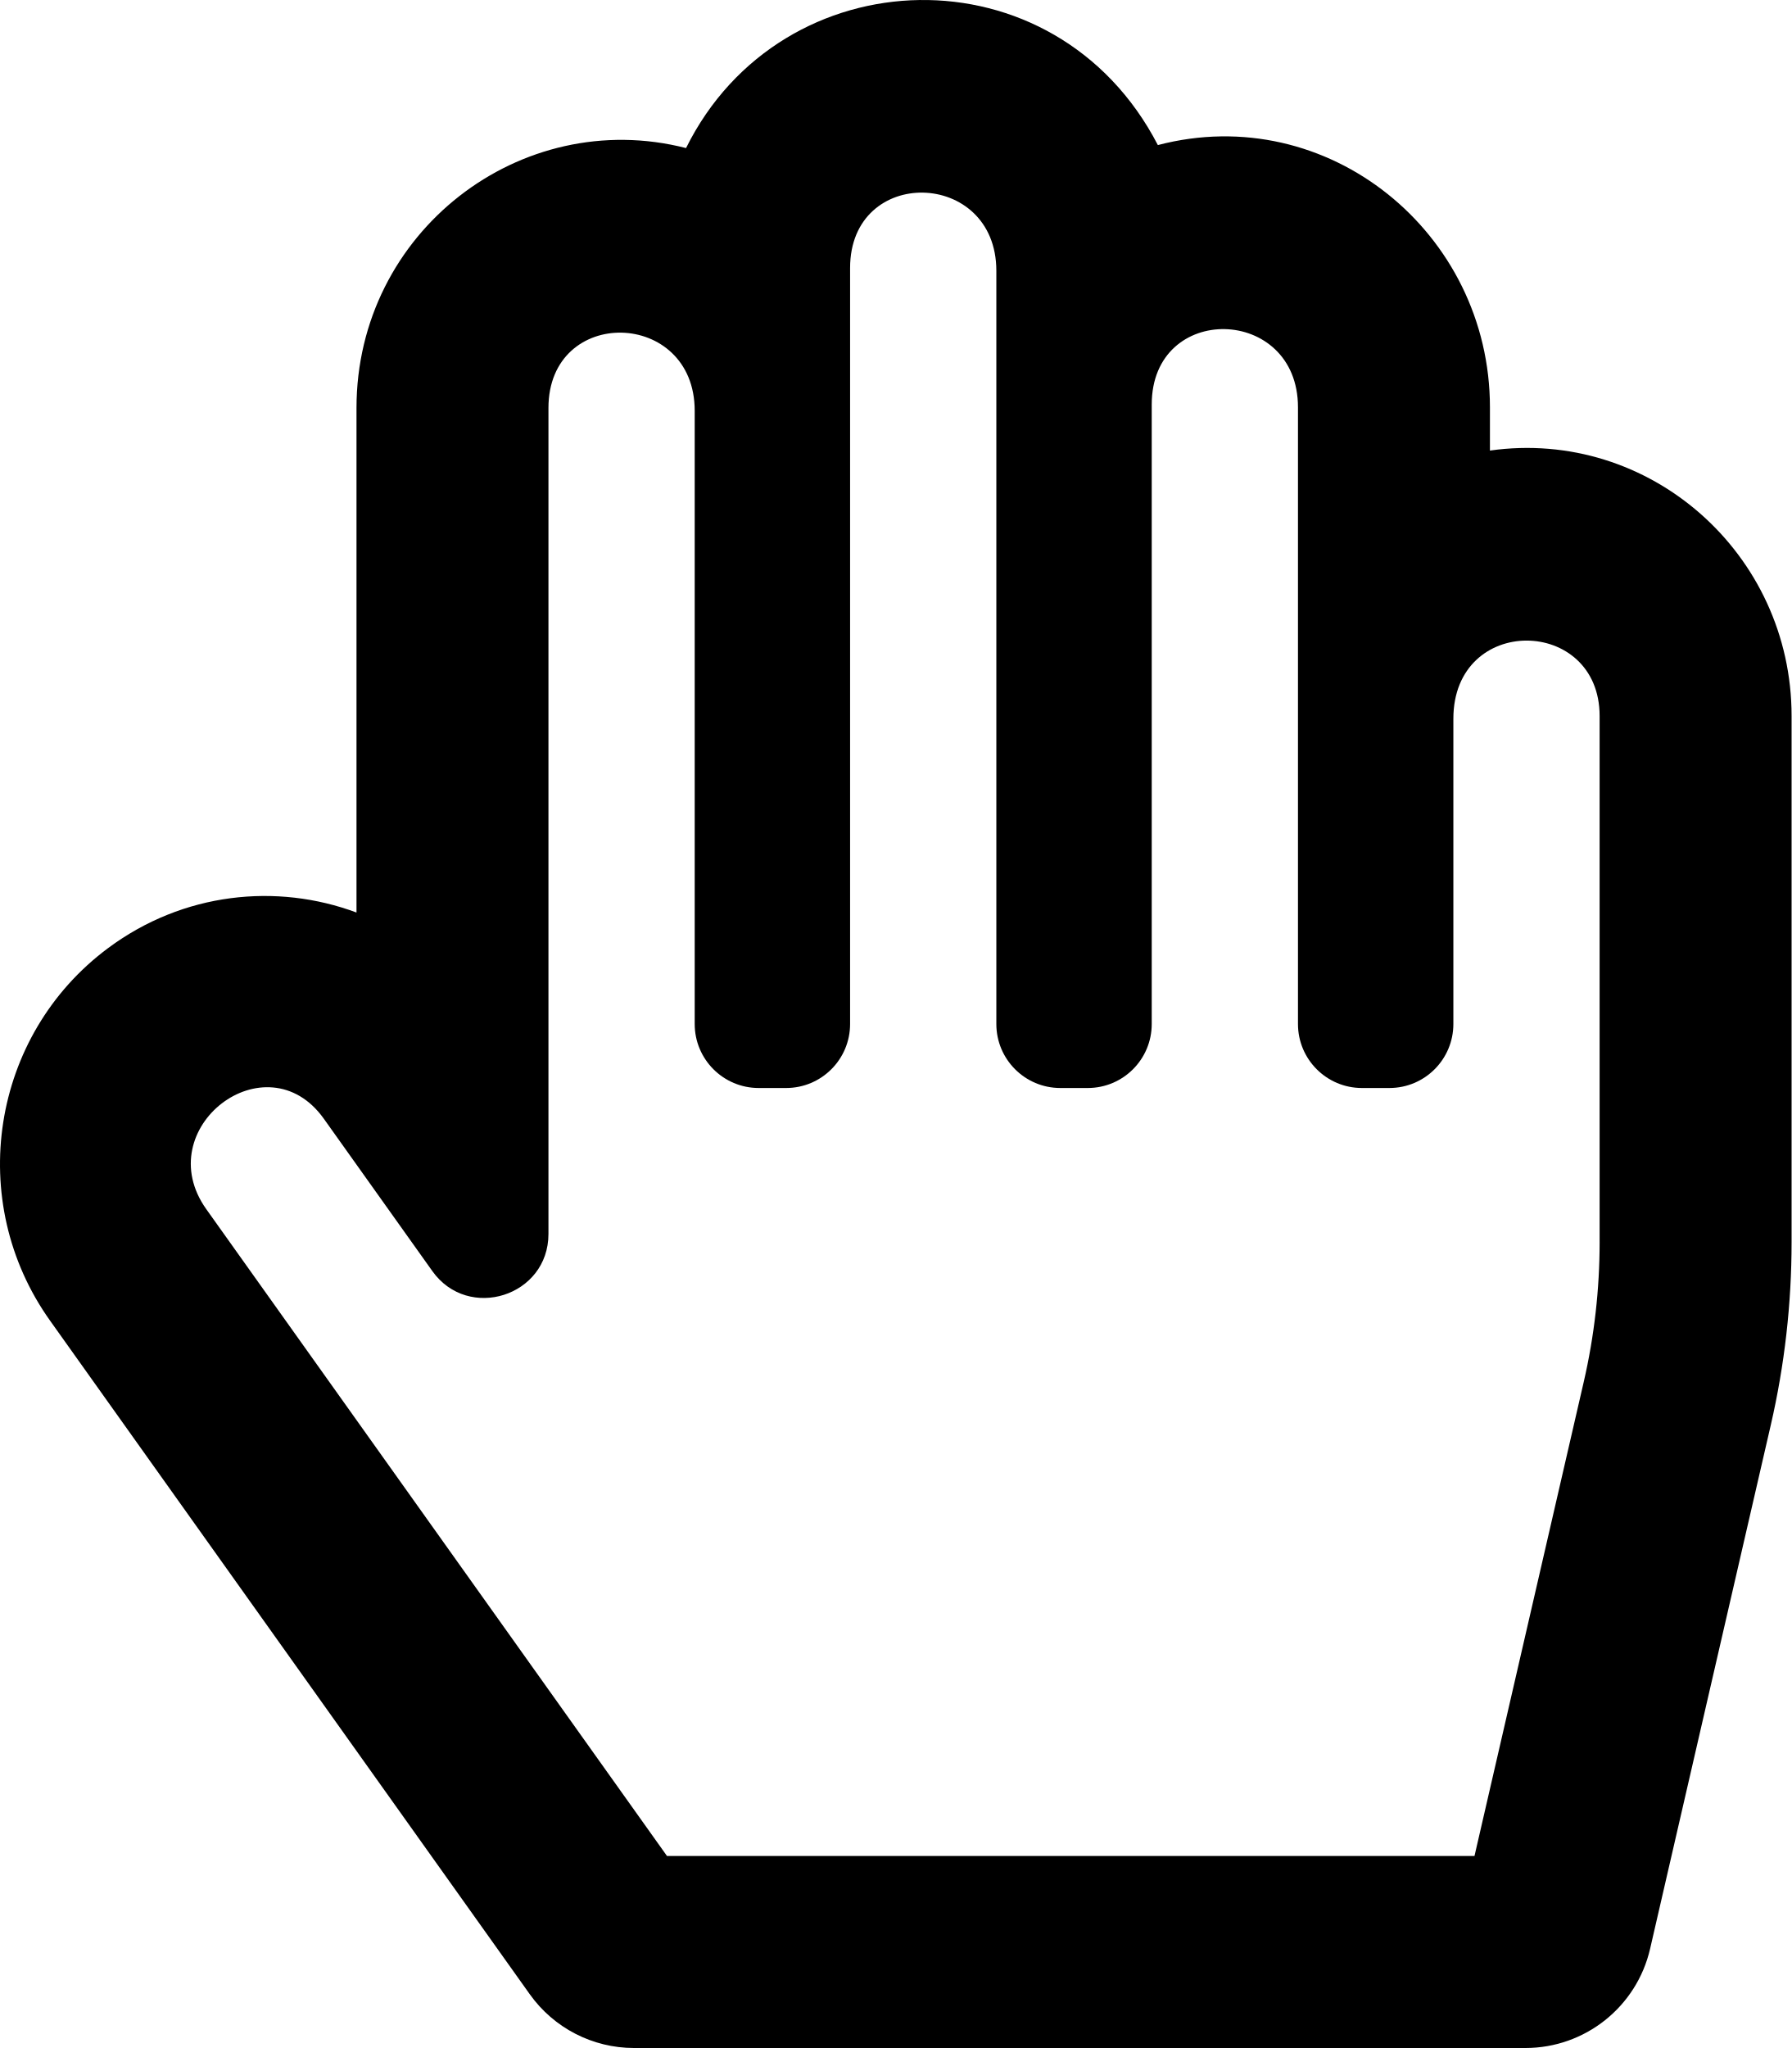
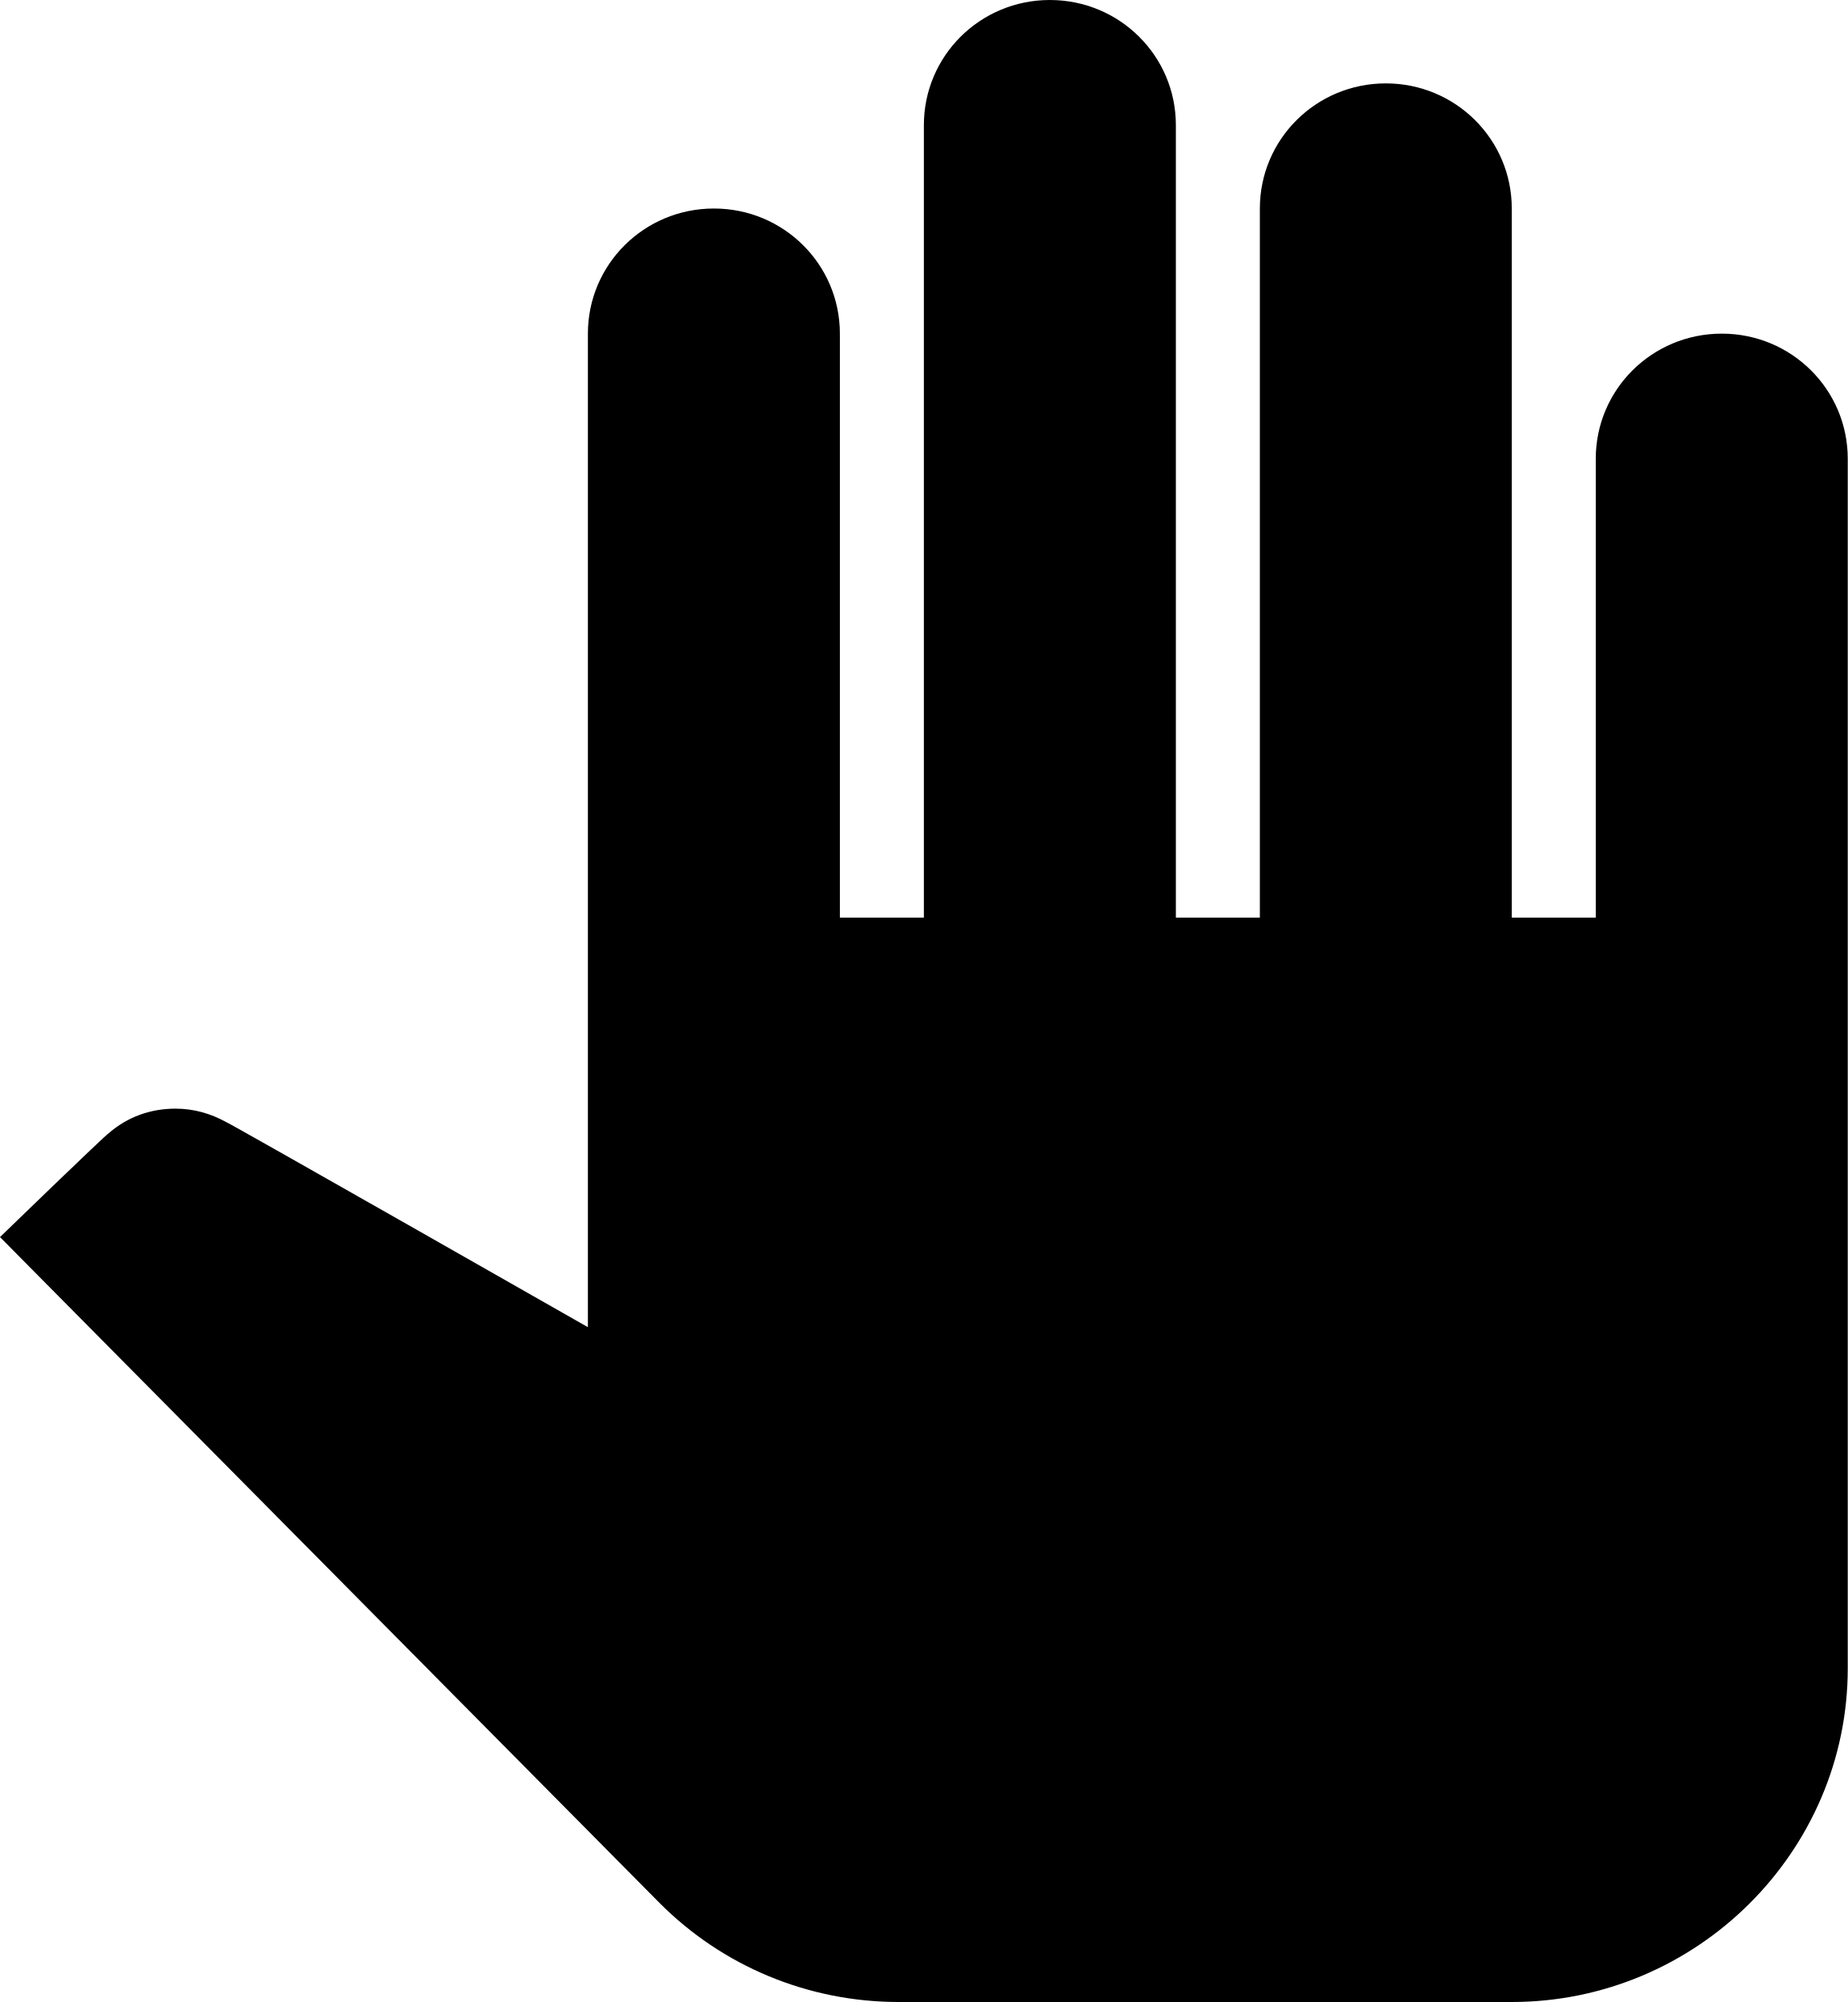
- <svg xmlns="http://www.w3.org/2000/svg" viewBox="0 0 448 512">
-   <path d="M372.57 112.641v-10.825c0-43.612-40.52-76.691-83.039-65.546-25.629-49.5-94.09-47.45-117.982.747C130.269 26.456 89.144 57.945 89.144 102v126.13c-19.953-7.427-43.308-5.068-62.083 8.871-29.355 21.796-35.794 63.333-14.55 93.153L132.48 498.569a32 32 0 0 0 26.062 13.432h222.897c14.904 0 27.835-10.289 31.182-24.813l30.184-130.958A203.637 203.637 0 0 0 448 310.564V179c0-40.62-35.523-71.992-75.43-66.359zm27.427 197.922c0 11.731-1.334 23.469-3.965 34.886L368.707 464h-201.92L51.591 302.303c-14.439-20.27 15.023-42.776 29.394-22.605l27.128 38.079c8.995 12.626 29.031 6.287 29.031-9.283V102c0-25.645 36.571-24.81 36.571.691V256c0 8.837 7.163 16 16 16h6.856c8.837 0 16-7.163 16-16V67c0-25.663 36.571-24.81 36.571.691V256c0 8.837 7.163 16 16 16h6.856c8.837 0 16-7.163 16-16V101.125c0-25.672 36.57-24.81 36.57.691V256c0 8.837 7.163 16 16 16h6.857c8.837 0 16-7.163 16-16v-76.309c0-26.242 36.57-25.64 36.57-.691v131.563z" />
+ <svg xmlns="http://www.w3.org/2000/svg" width="24" height="26" viewBox="0 0 24 26" fill="none">
+   <path d="M24 5.958V21.667C24 24.05 22.036 26 19.636 26H11.673C10.495 26 9.382 25.534 8.564 24.711L0 16.066C0 16.066 1.375 14.733 1.418 14.712C1.658 14.506 1.953 14.398 2.28 14.398C2.52 14.398 2.738 14.463 2.935 14.571C2.978 14.582 7.636 17.236 7.636 17.236V4.333C7.636 3.434 8.367 2.708 9.273 2.708C10.178 2.708 10.909 3.434 10.909 4.333V11.917H12V1.625C12 0.726 12.731 0 13.636 0C14.542 0 15.273 0.726 15.273 1.625V11.917H16.364V2.708C16.364 1.809 17.095 1.083 18 1.083C18.905 1.083 19.636 1.809 19.636 2.708V11.917H20.727V5.958C20.727 5.059 21.458 4.333 22.364 4.333C23.269 4.333 24 5.059 24 5.958Z" fill="black" />
</svg>
